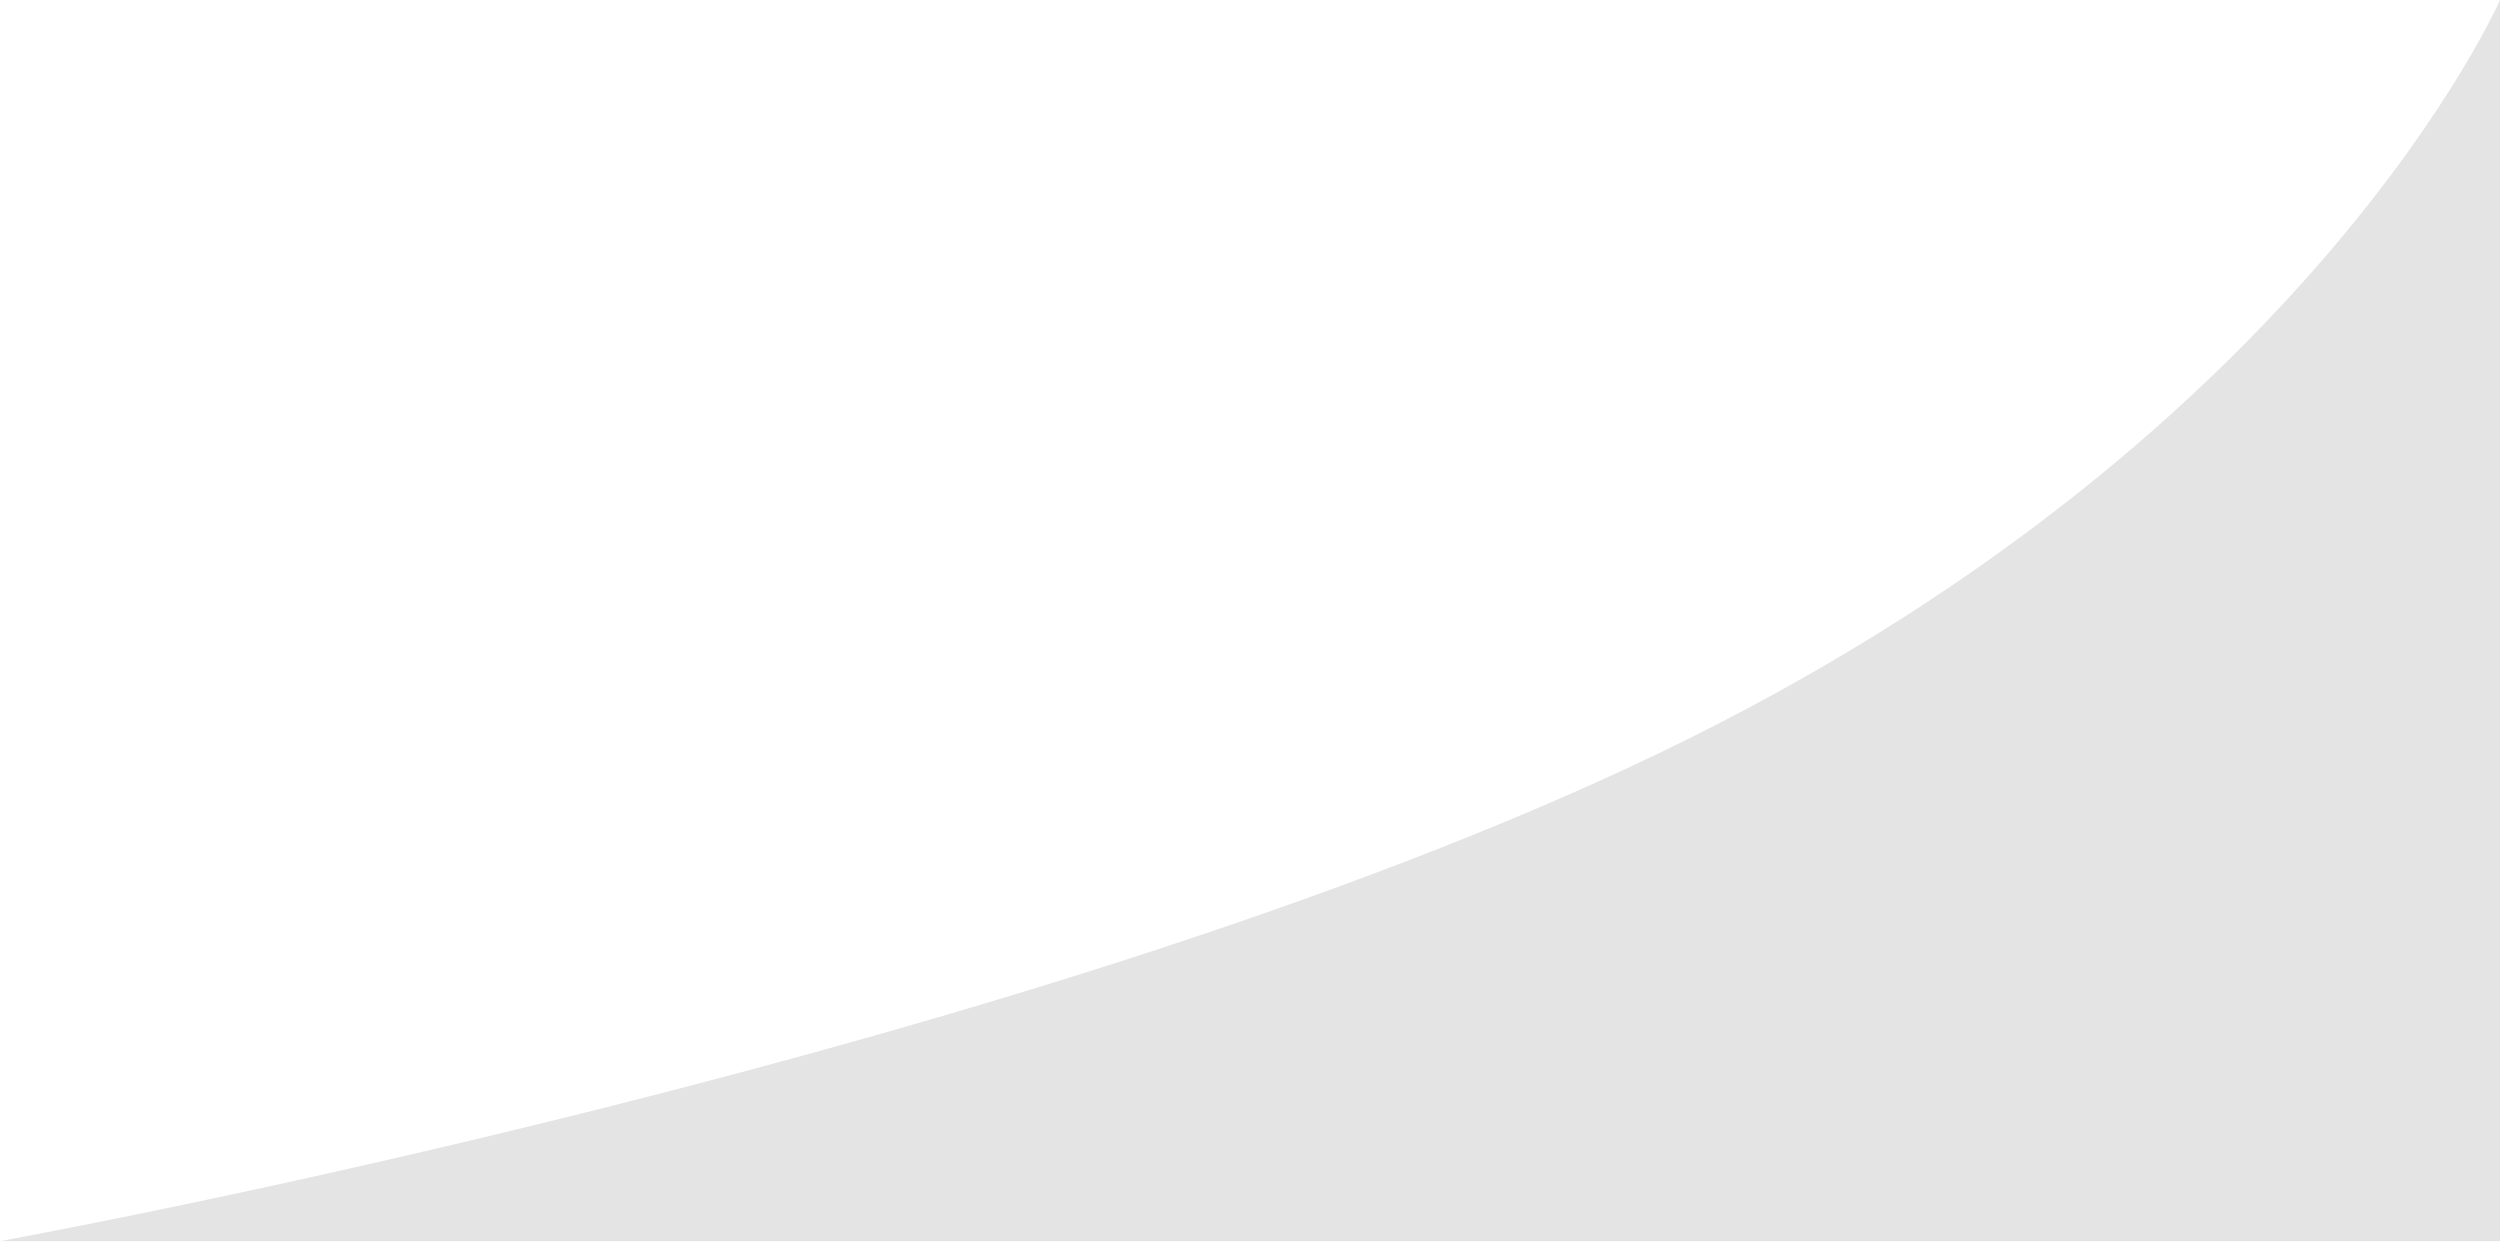
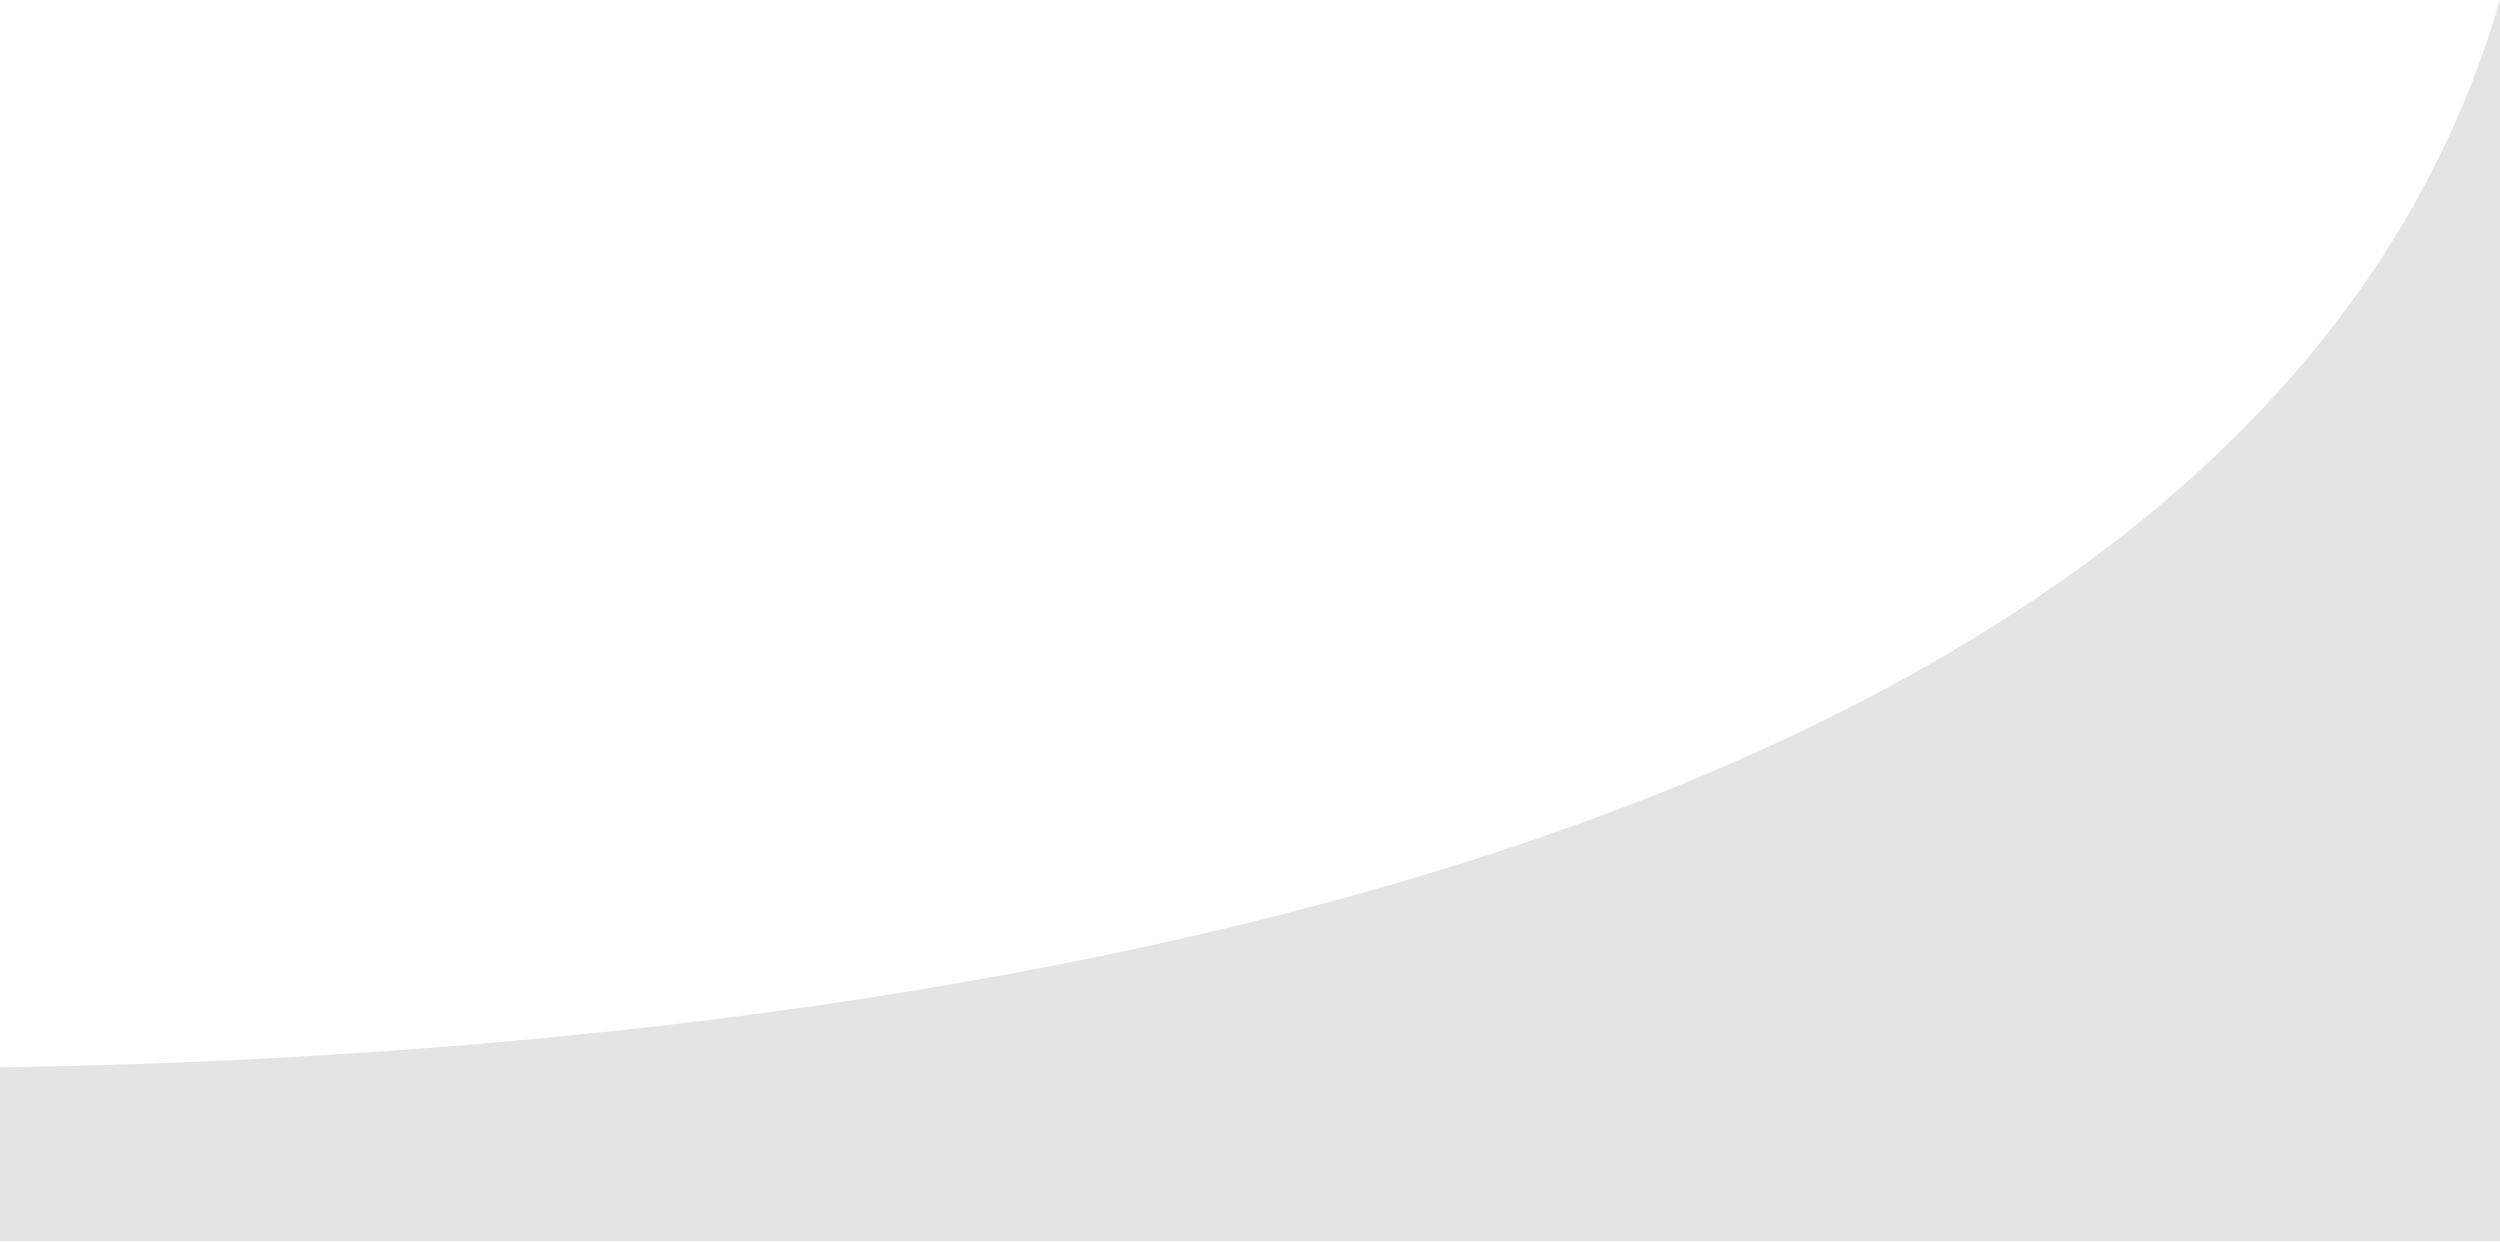
- <svg xmlns="http://www.w3.org/2000/svg" viewBox="0 0 1923.959 955.135">
-   <defs>
-     <style>.a{fill:#e4e4e4;}</style>
+ <svg xmlns="http://www.w3.org/2000/svg" viewBox="0 0 1923.959 955.135" version="1.1" id="svg16">
+   <defs id="defs12">
+     <style id="style10">.a{fill:#e4e4e4;}</style>
  </defs>
-   <path class="a" d="M54.479,1026.85S872.352,879.322,1353.341,640.538s625.1-568.823,625.1-568.823V1026.85Z" transform="translate(-54.479 -71.715)" />
+   <path style="fill:#e4e4e4;fill-opacity:1;fill-rule:evenodd;stroke:none;stroke-width:1px;stroke-linecap:butt;stroke-linejoin:miter;stroke-opacity:1" d="M -0.002,955.135 V 821.43 C 749.551,810.13 1736.152,646.242 1923.96,4.8828124e-6 V 955.135 Z" id="path16" />
</svg>
